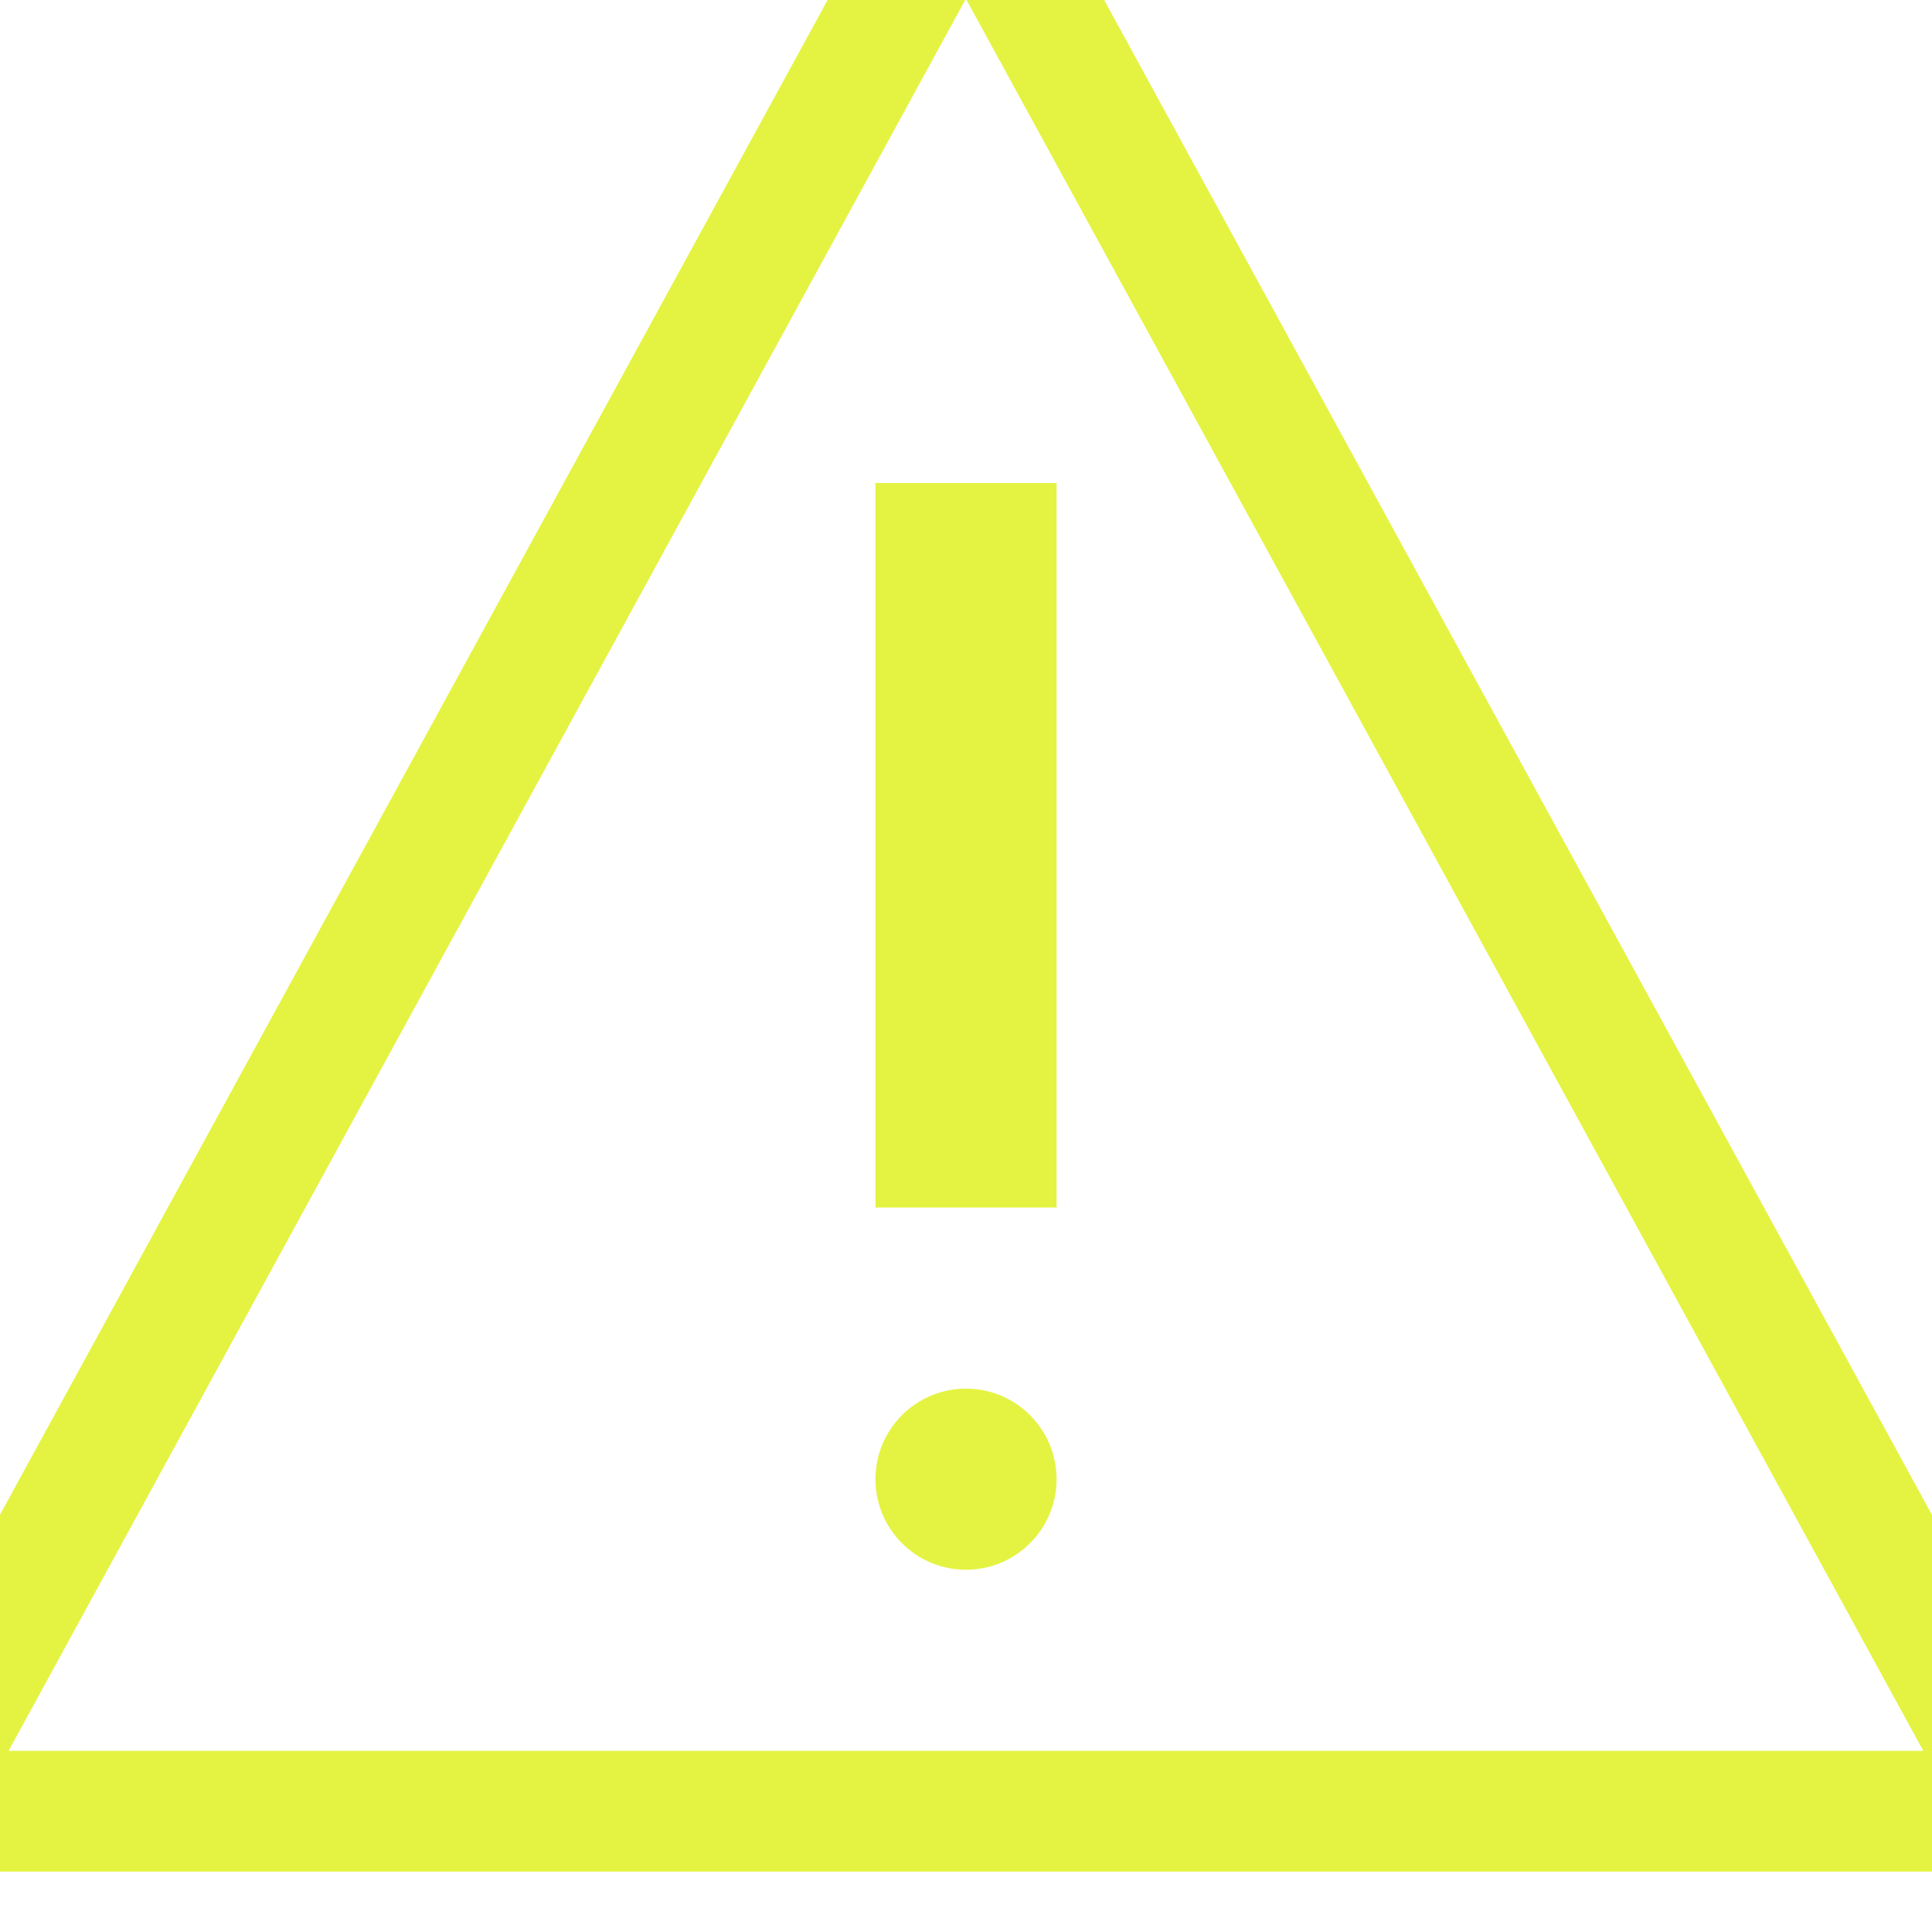
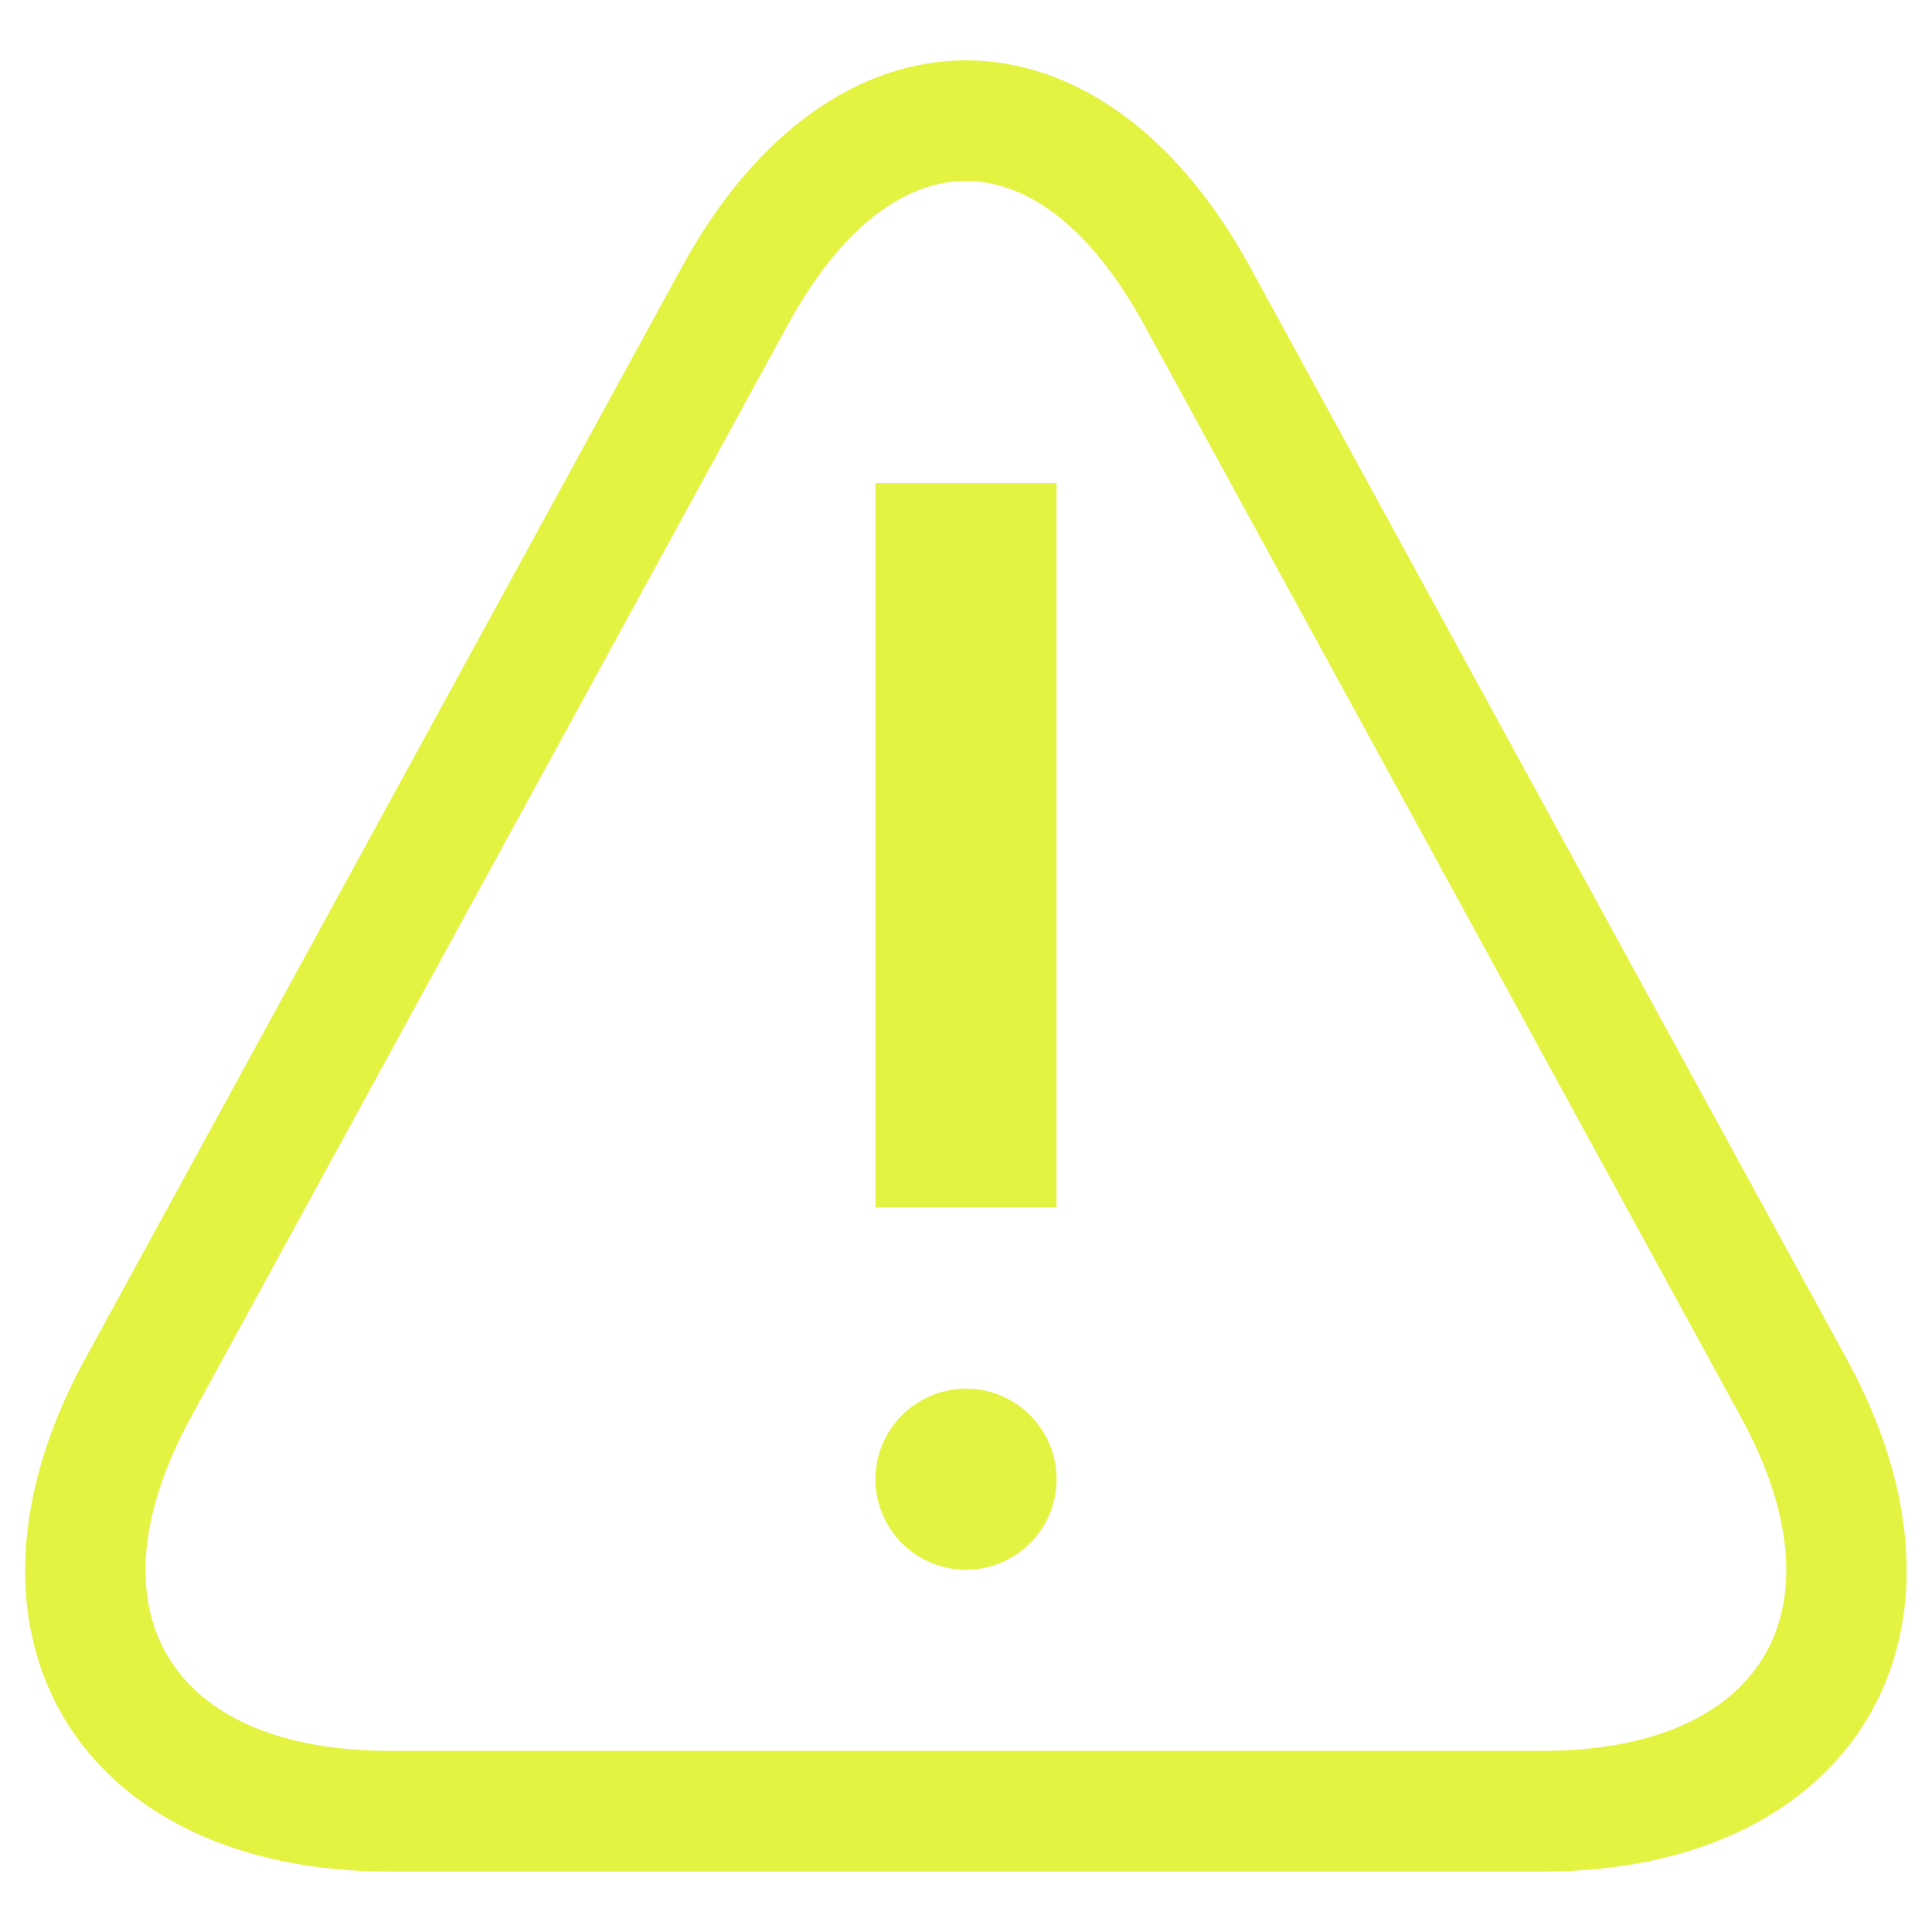
<svg xmlns="http://www.w3.org/2000/svg" width="16px" height="16px" viewBox="0 0 16 16" version="1.1">
  <defs />
  <g id="App-View" stroke="none" stroke-width="1" fill="none" fill-rule="evenodd">
-     <g id="App-View-[Logs-Error]" transform="translate(-903, -536)">
+     <g id="App-View-[Logs-Error]" transform="translate(-903, -536)" fill="#E4F342">
      <g id="Page-Content" transform="translate(1, 48)">
        <g id="Section" transform="translate(14, 258)">
          <g id="Section-Content" transform="translate(0, 100)">
            <g id="Section-Table">
              <g id="Table-Content" transform="translate(0, 42)">
                <g id="Row---Sick" transform="translate(0.423558, 64)">
                  <g id="Cell---Error-Log" transform="translate(872, 1)">
                    <g id="Icon---Warning" transform="translate(15.57644, 23)">
-                       <polygon id="Triangle-1" stroke="#E4F342" points="7.999 -1.053 16.771 15 -0.772 15 " />
-                       <path d="M7.25,4 L8.75,4 L8.75,10 L7.25,10 L7.25,4 Z M8,13 C8.414,13 8.75,12.664 8.75,12.25 C8.75,11.836 8.414,11.5 8,11.5 C7.586,11.5 7.25,11.836 7.25,12.25 C7.25,12.664 7.586,13 8,13 Z" id="Rectangle-553" fill="#E4F342" />
+                       <path d="M6.524,2.69 C7.392,1.102 8.607,1.102 9.475,2.69 L14.418,11.737 C15.292,13.337 14.598,14.5 12.768,14.5 L3.231,14.5 C1.399,14.5 0.706,13.338 1.581,11.737 L6.524,2.69 L6.524,2.69 Z M5.647,2.211 L0.703,11.257 C-0.536,13.526 0.641,15.5 3.231,15.5 L12.768,15.5 C15.356,15.5 16.534,13.525 15.295,11.257 L10.352,2.211 C9.106,-0.071 6.893,-0.071 5.647,2.211 L5.647,2.211 Z" id="Shape" />
+                       <path d="M7.25,4 L8.75,4 L8.75,10 L7.25,10 L7.25,4 Z M8,13 C8.414,13 8.75,12.664 8.75,12.25 C8.75,11.836 8.414,11.5 8,11.5 C7.586,11.5 7.25,11.836 7.25,12.25 C7.25,12.664 7.586,13 8,13 Z" id="Rectangle-553" />
                    </g>
                  </g>
                </g>
              </g>
            </g>
          </g>
        </g>
      </g>
    </g>
  </g>
</svg>
